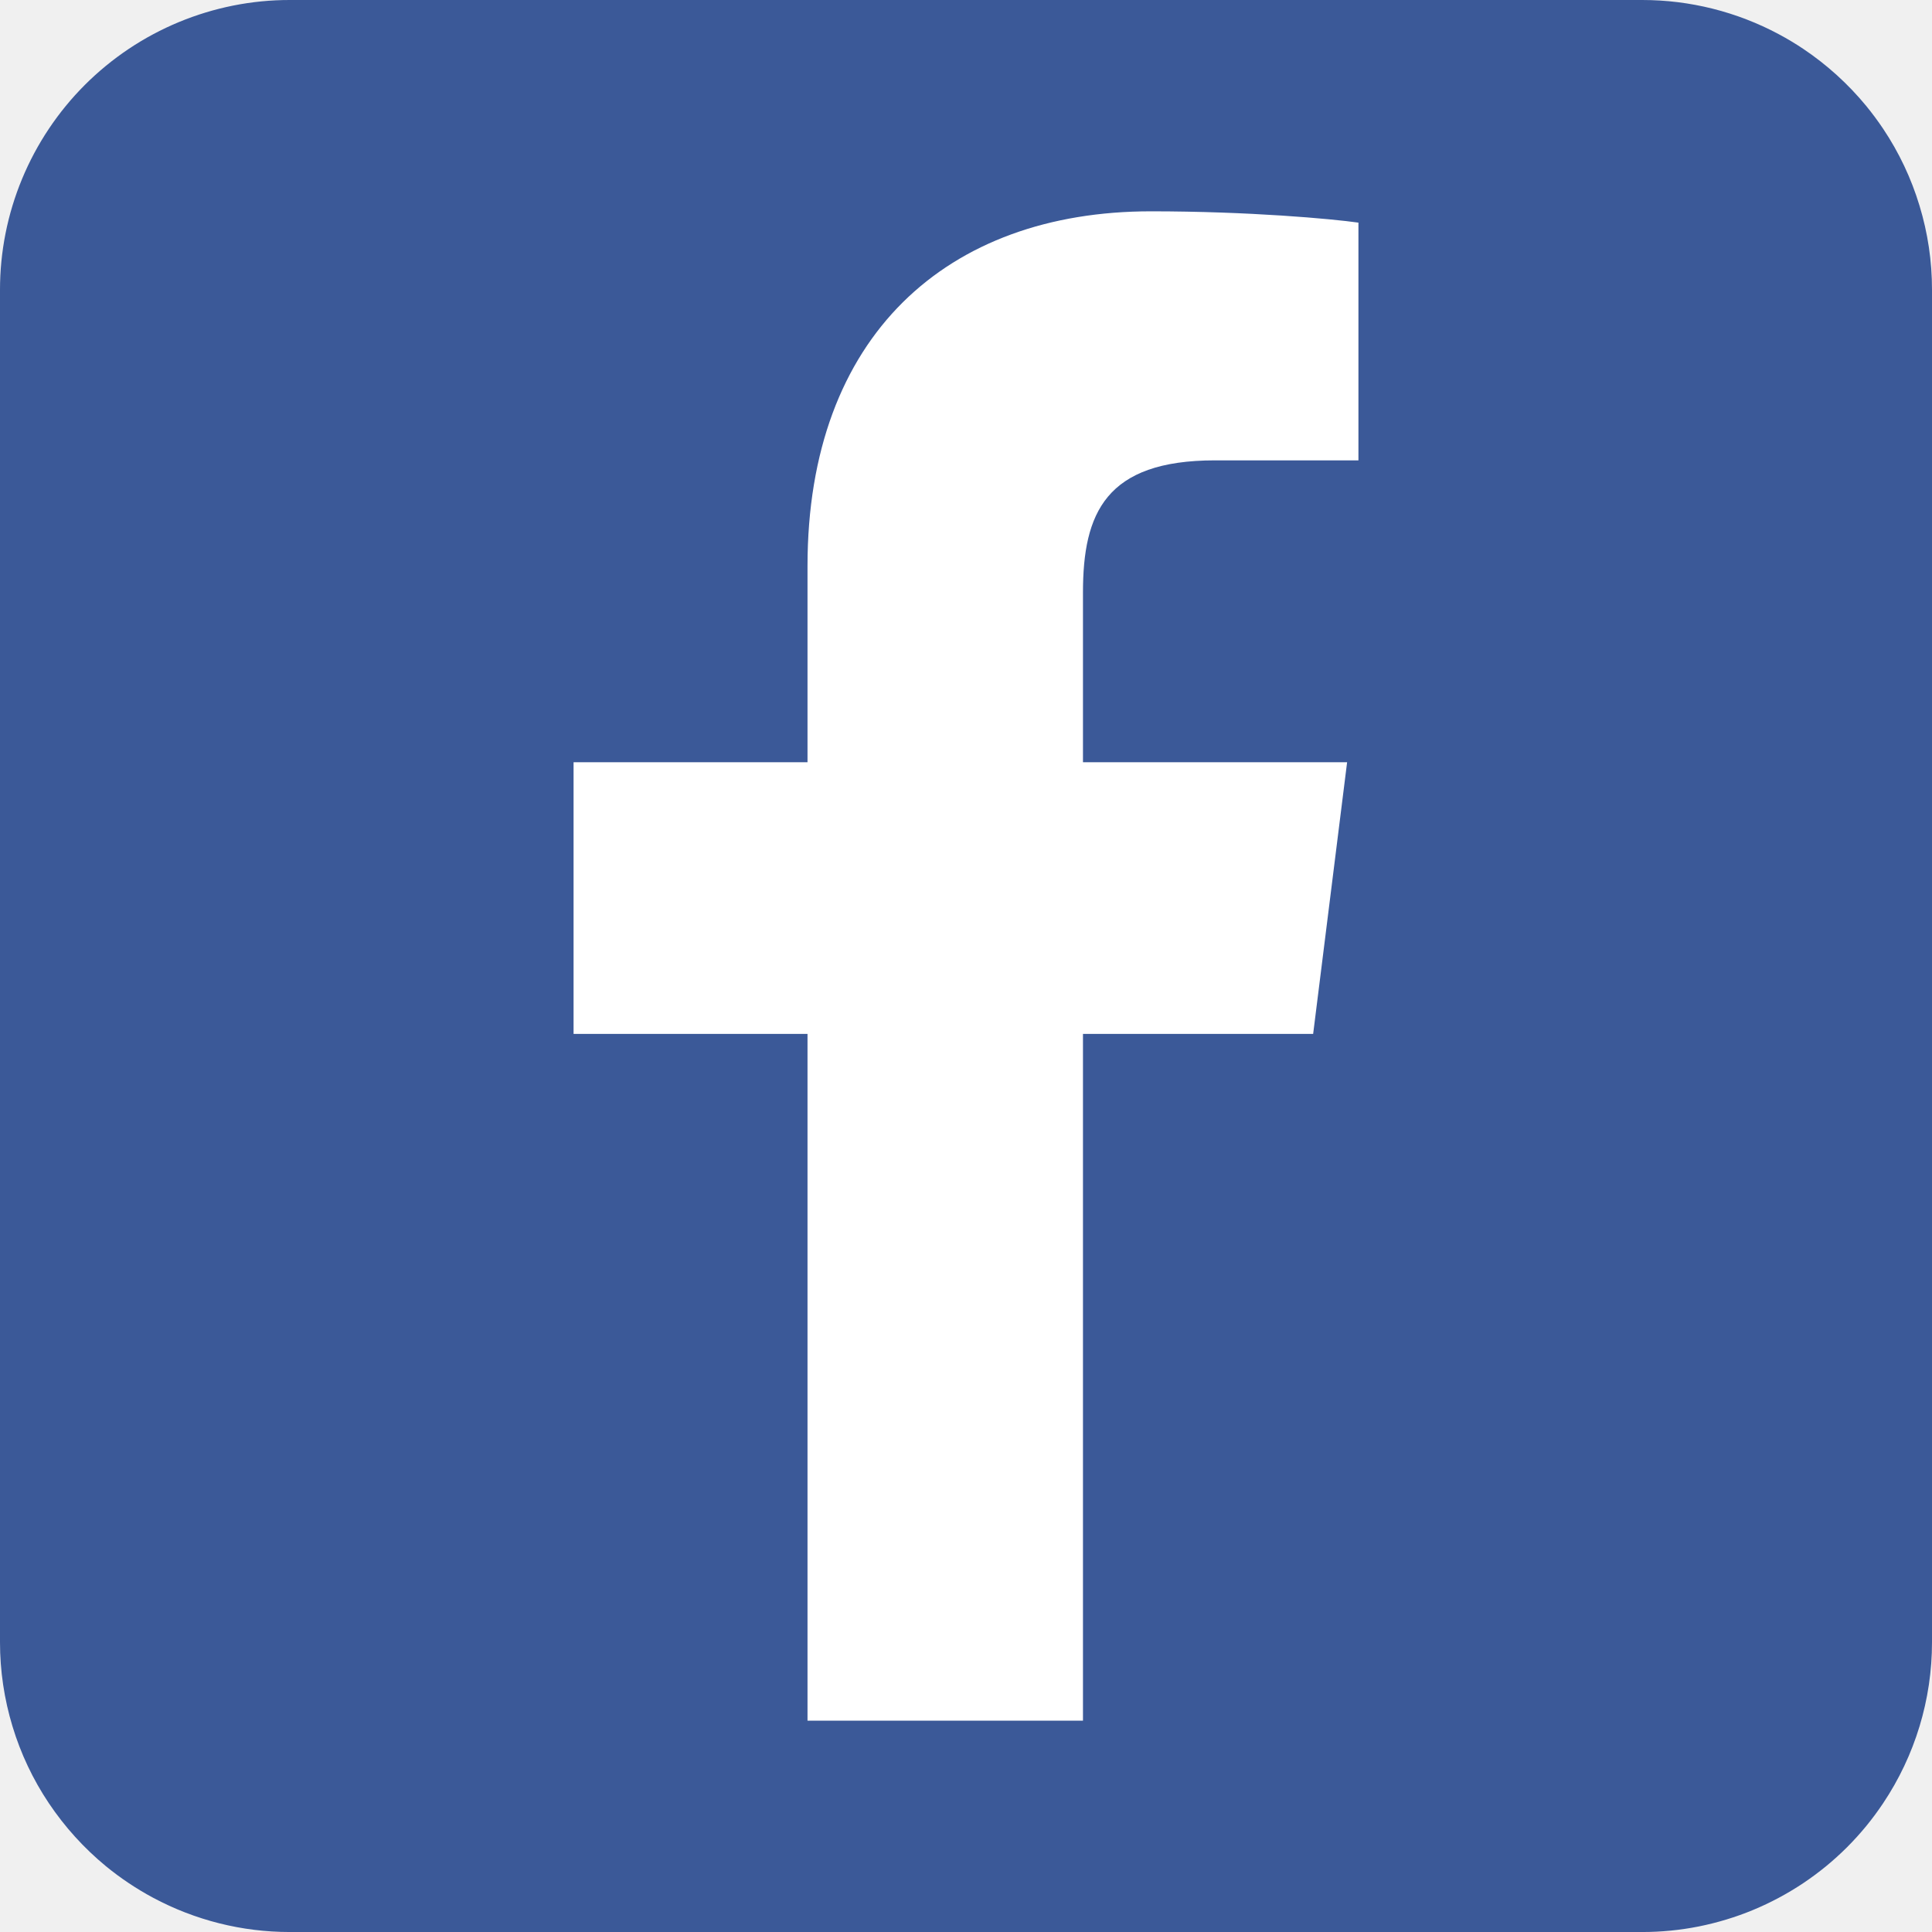
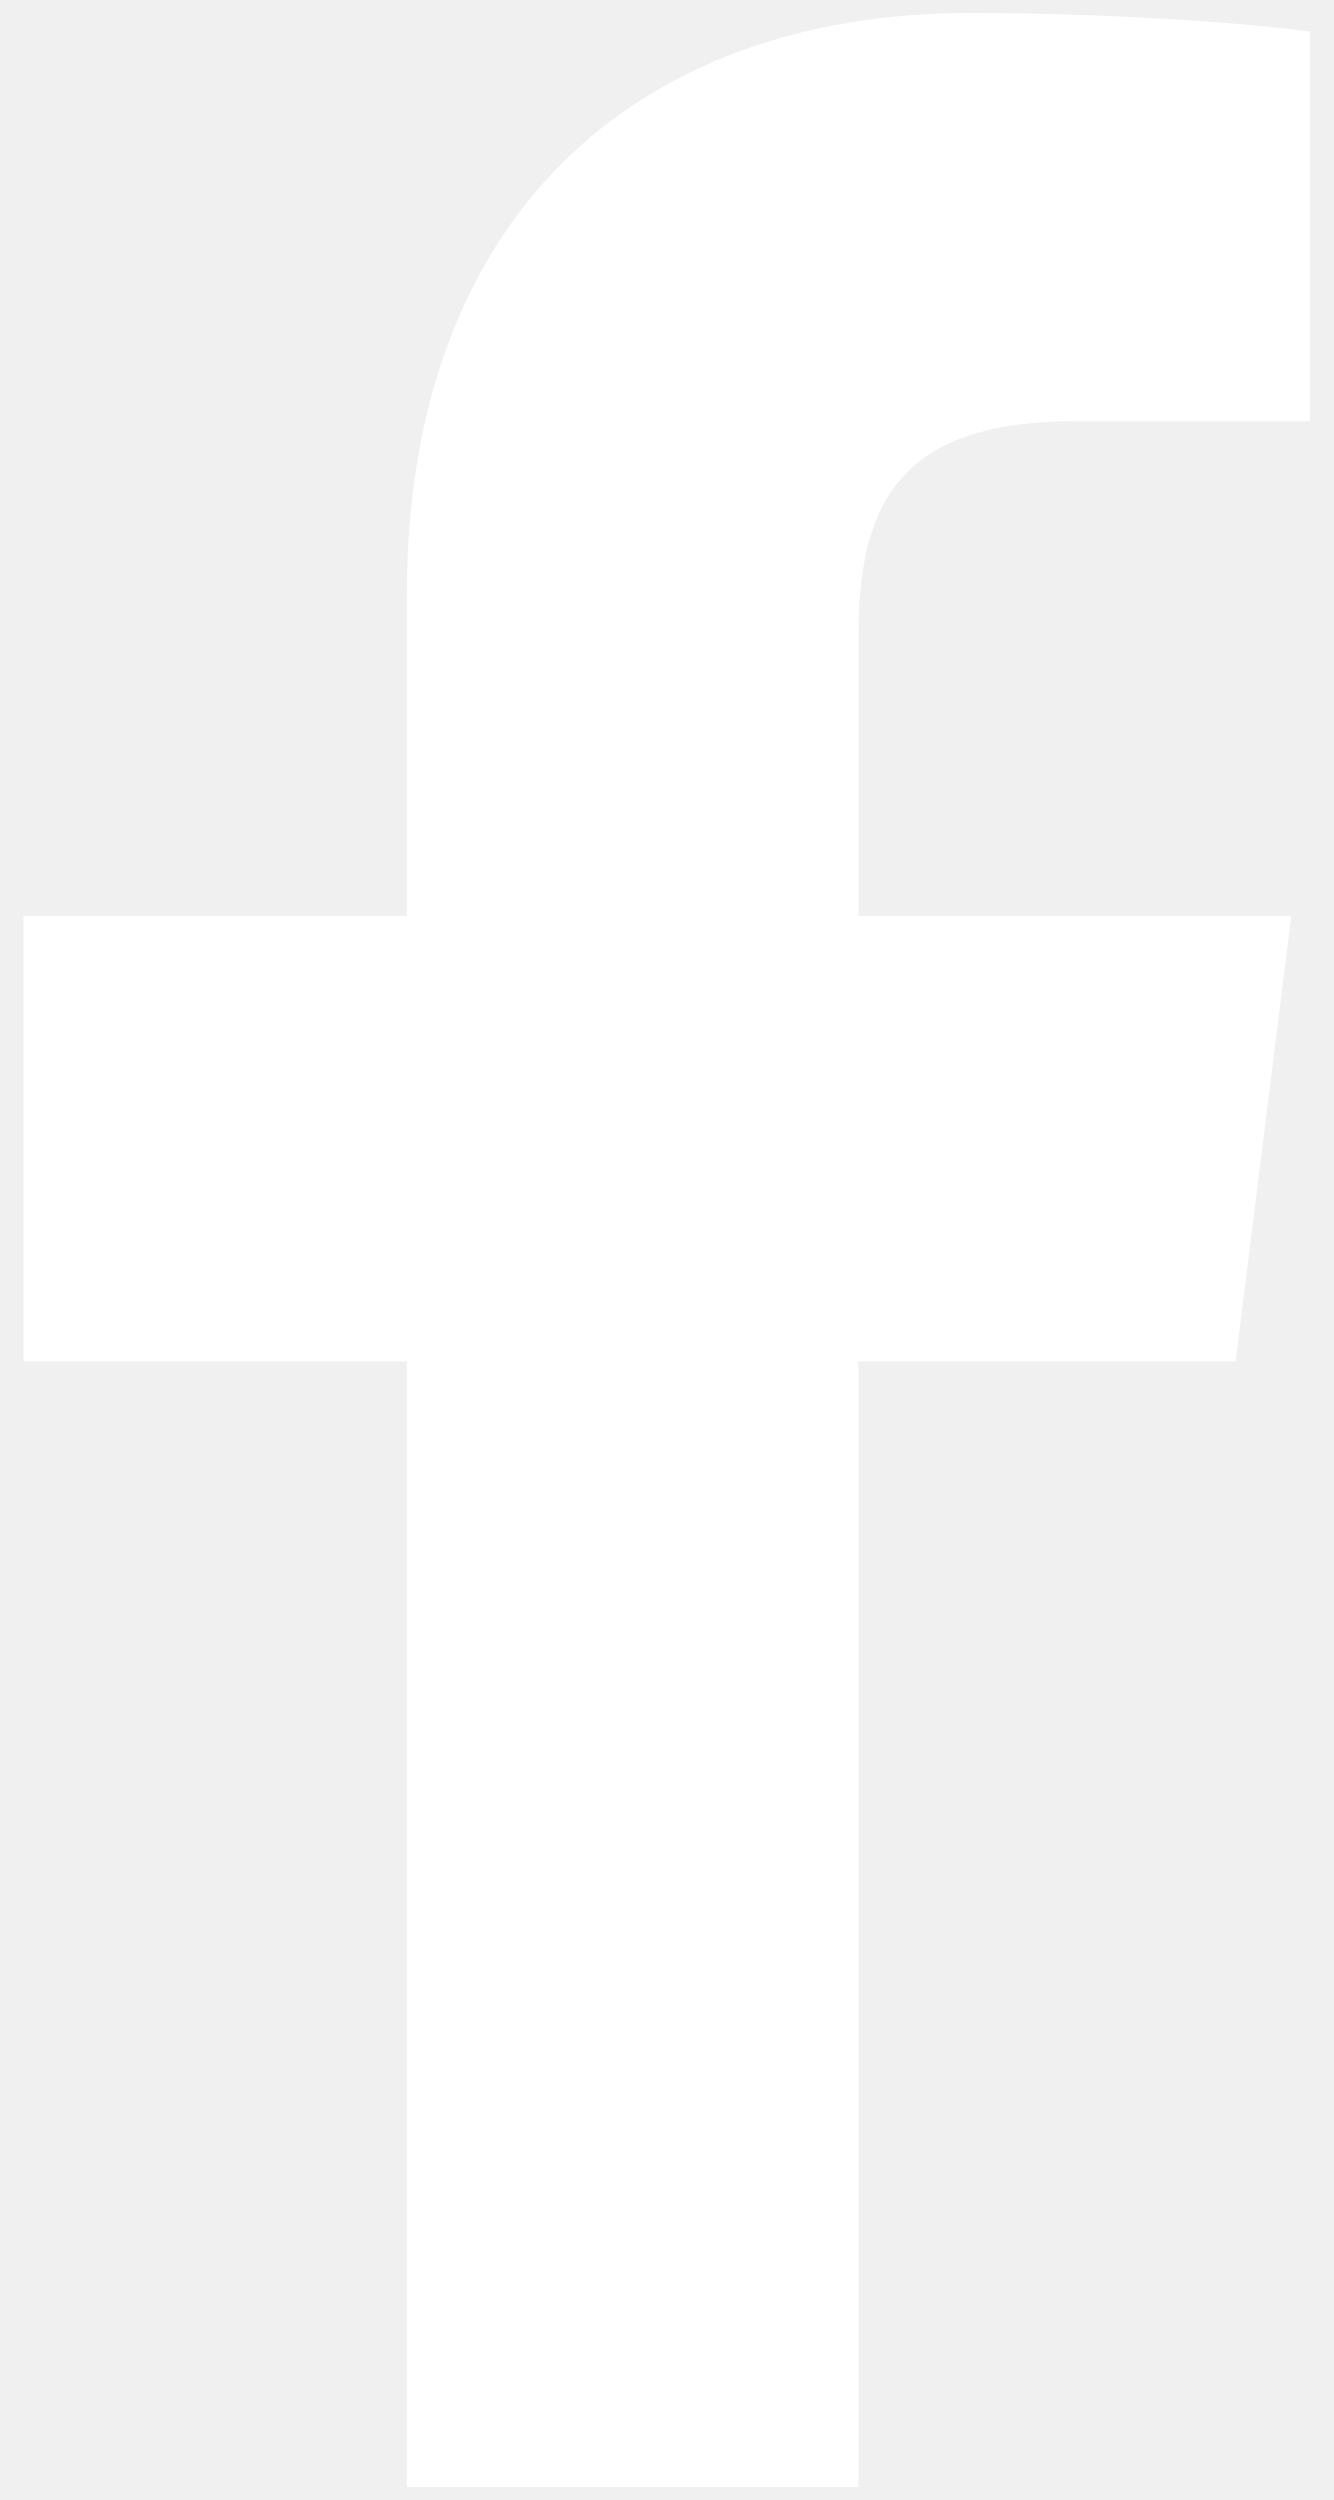
- <svg xmlns="http://www.w3.org/2000/svg" width="114" height="114" fill="none">
-   <mask id="mask0_65_4303" style="mask-type:luminance" maskUnits="userSpaceOnUse" x="0" y="0" width="114" height="114">
-     <path d="M0 0h114v114H0V0z" fill="#fff" />
-   </mask>
-   <g mask="url(#mask0_65_4303)">
-     <path d="M17.1 0h79.8a17.077 17.077 0 018.06 2.019c.495.264.975.551 1.441.863a17.281 17.281 0 013.718 3.37c.354.433.688.883.999 1.347a16.995 16.995 0 012.145 4.537A16.961 16.961 0 01114 17.1v79.8a17.07 17.07 0 01-2.882 9.5c-.311.466-.645.916-.999 1.349-.356.433-.732.848-1.127 1.244-.396.395-.811.771-1.244 1.127-.433.354-.883.688-1.347.999a17.309 17.309 0 01-2.957 1.58 16.78 16.78 0 01-1.58.565c-.536.162-1.079.299-1.627.409a17.07 17.07 0 01-3.338.328H17.1a17.069 17.069 0 01-8.06-2.019 17.32 17.32 0 01-2.788-1.862 17.281 17.281 0 01-3.37-3.72 16.951 16.951 0 01-2.145-4.535A17.09 17.09 0 010 96.899V17.1a17.07 17.07 0 011.302-6.543 17.147 17.147 0 013.706-5.548A17.256 17.256 0 017.6 2.882 17.147 17.147 0 0113.763.328 16.958 16.958 0 0117.102 0z" fill="#3B5998" />
-   </g>
-   <path d="M63.902 101.531V34.957c0-4.676 1.336-7.793 7.793-7.793h8.461V13.137c-1.558-.223-6.457-.668-12.246-.668-12.023 0-20.262 7.347-20.262 20.93v68.132m31.84-56.554H33.844v16.03h43.64" fill="#fff" />
+ <svg xmlns="http://www.w3.org/2000/svg" width="48" height="90" viewBox="0 0 48 90" fill="none">
+   <path d="M30.902 89.531V22.957C30.902 18.281 32.238 15.164 38.695 15.164H47.156V1.137C45.598 0.914 40.699 0.469 34.91 0.469C22.887 0.469 14.648 7.816 14.648 21.398V89.531M46.488 32.977H0.844V49.008H44.484" fill="white" />
</svg>
